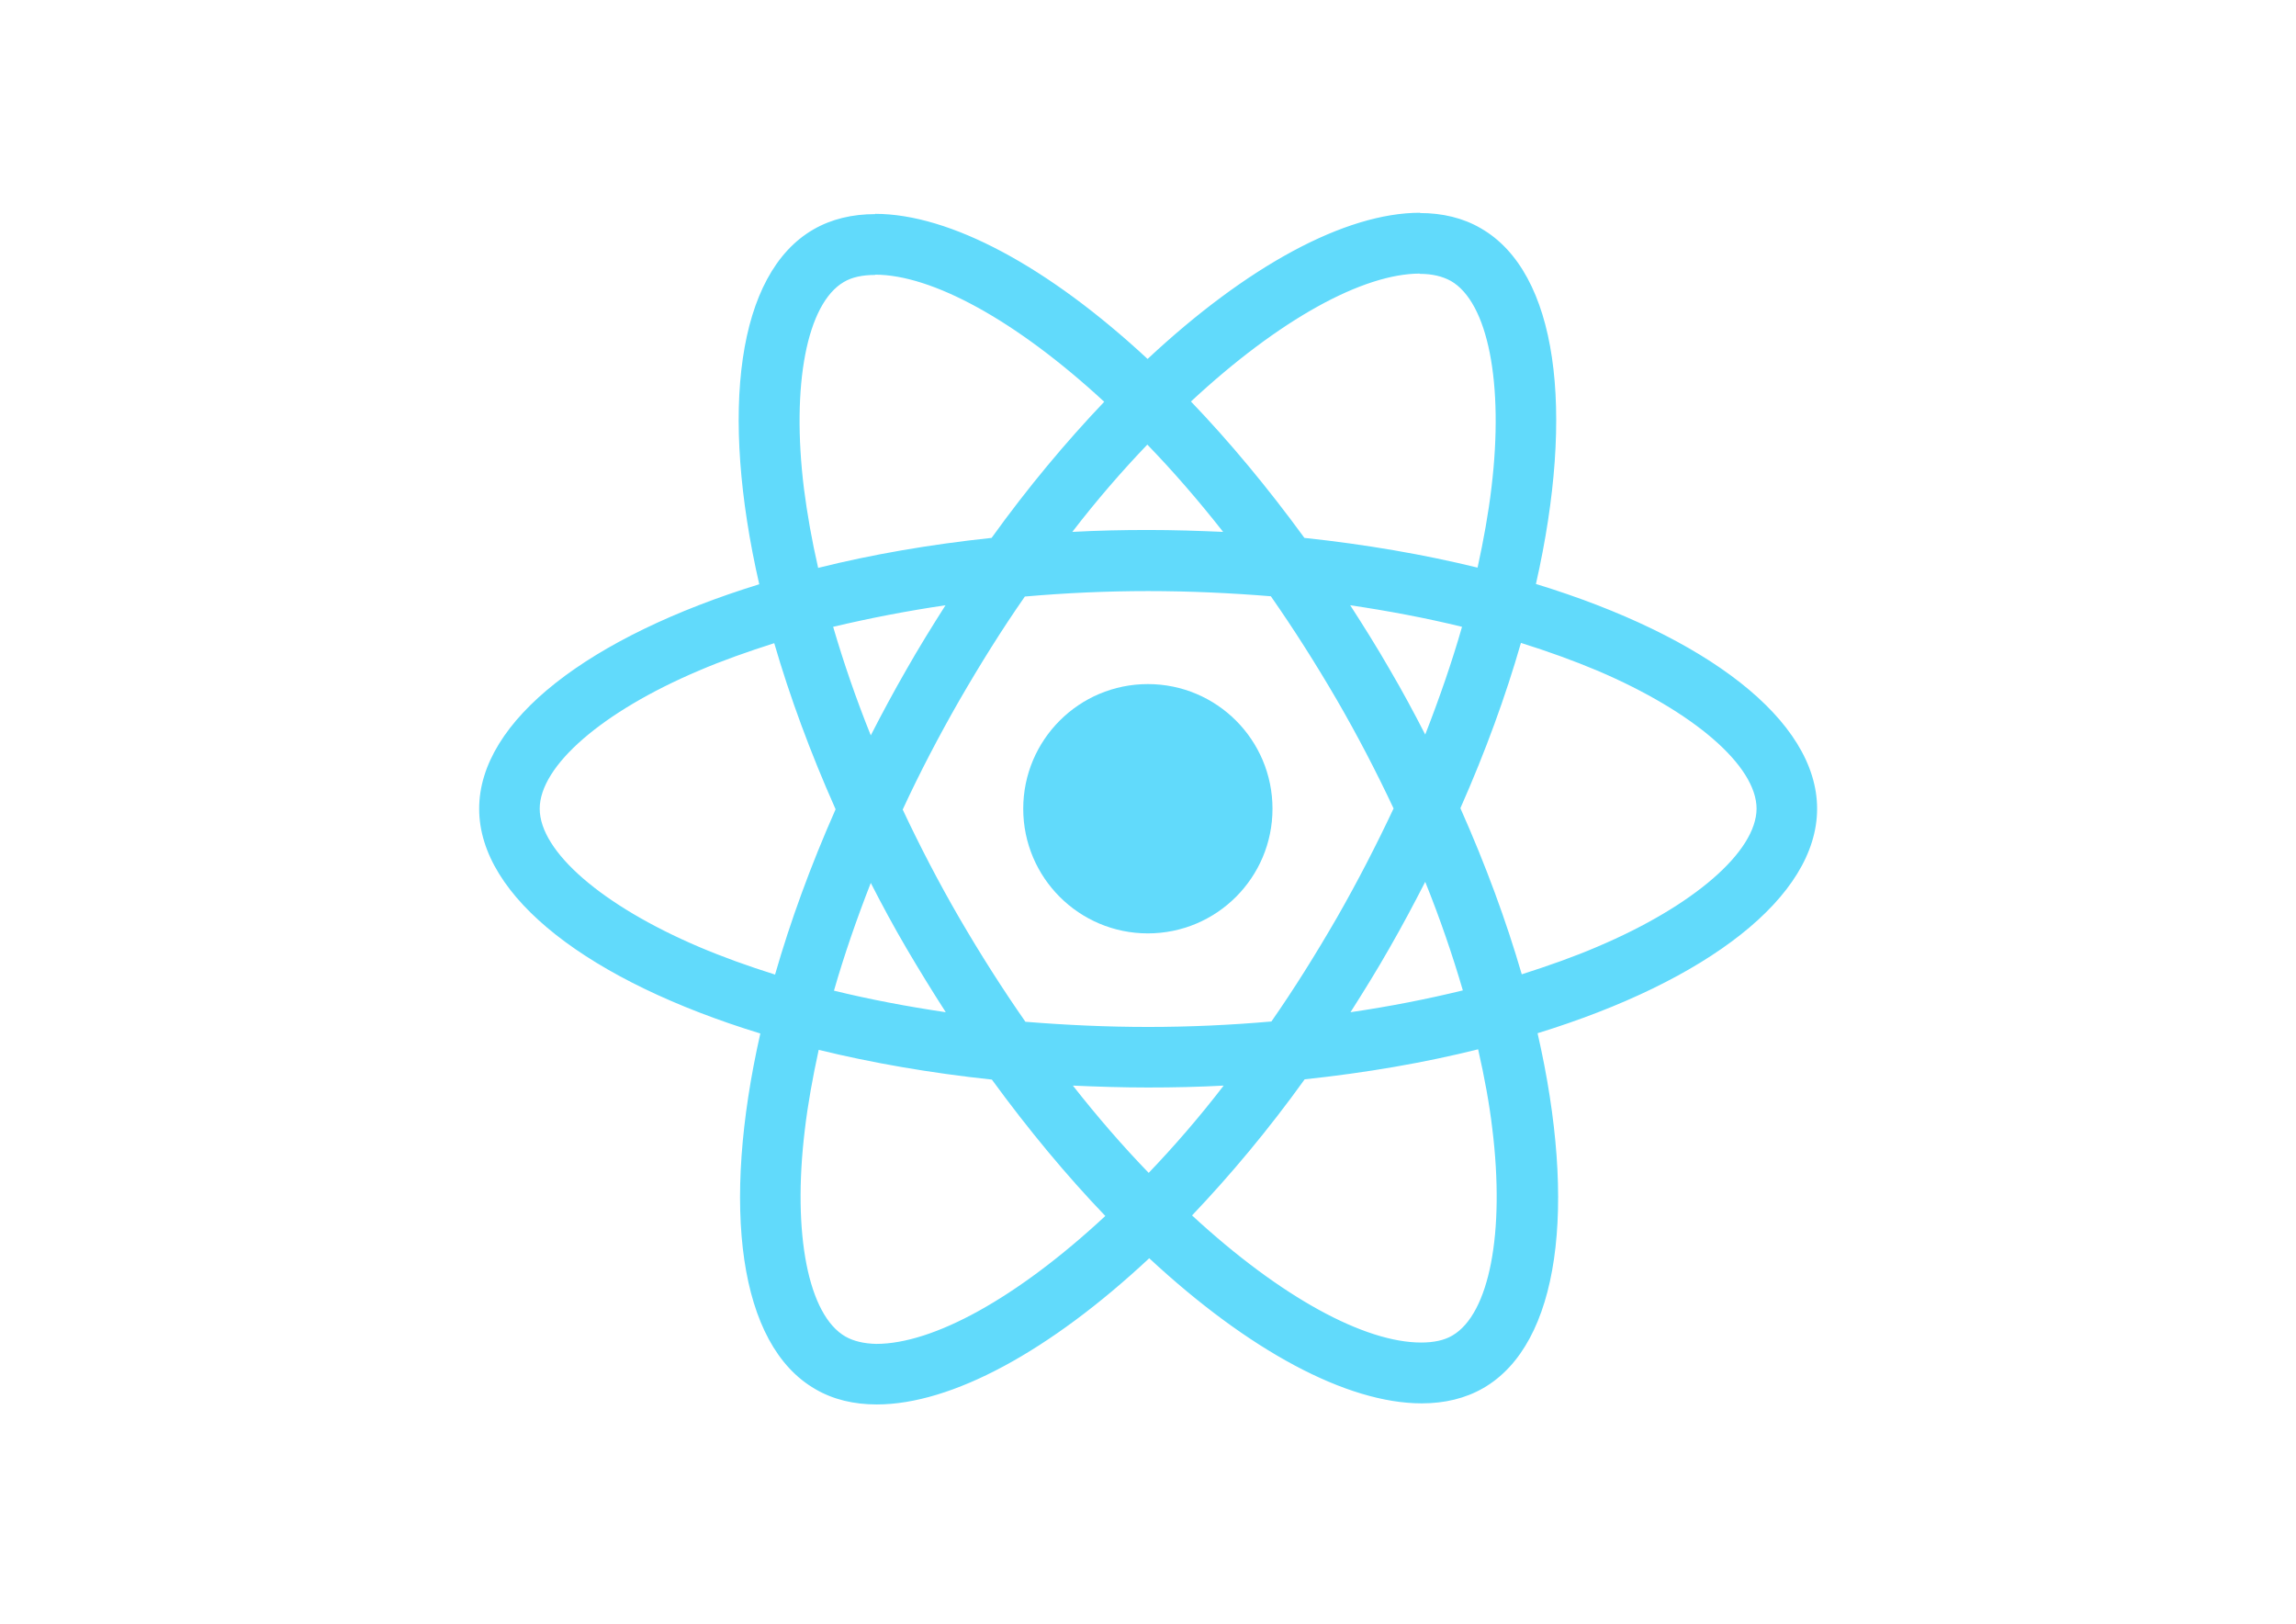
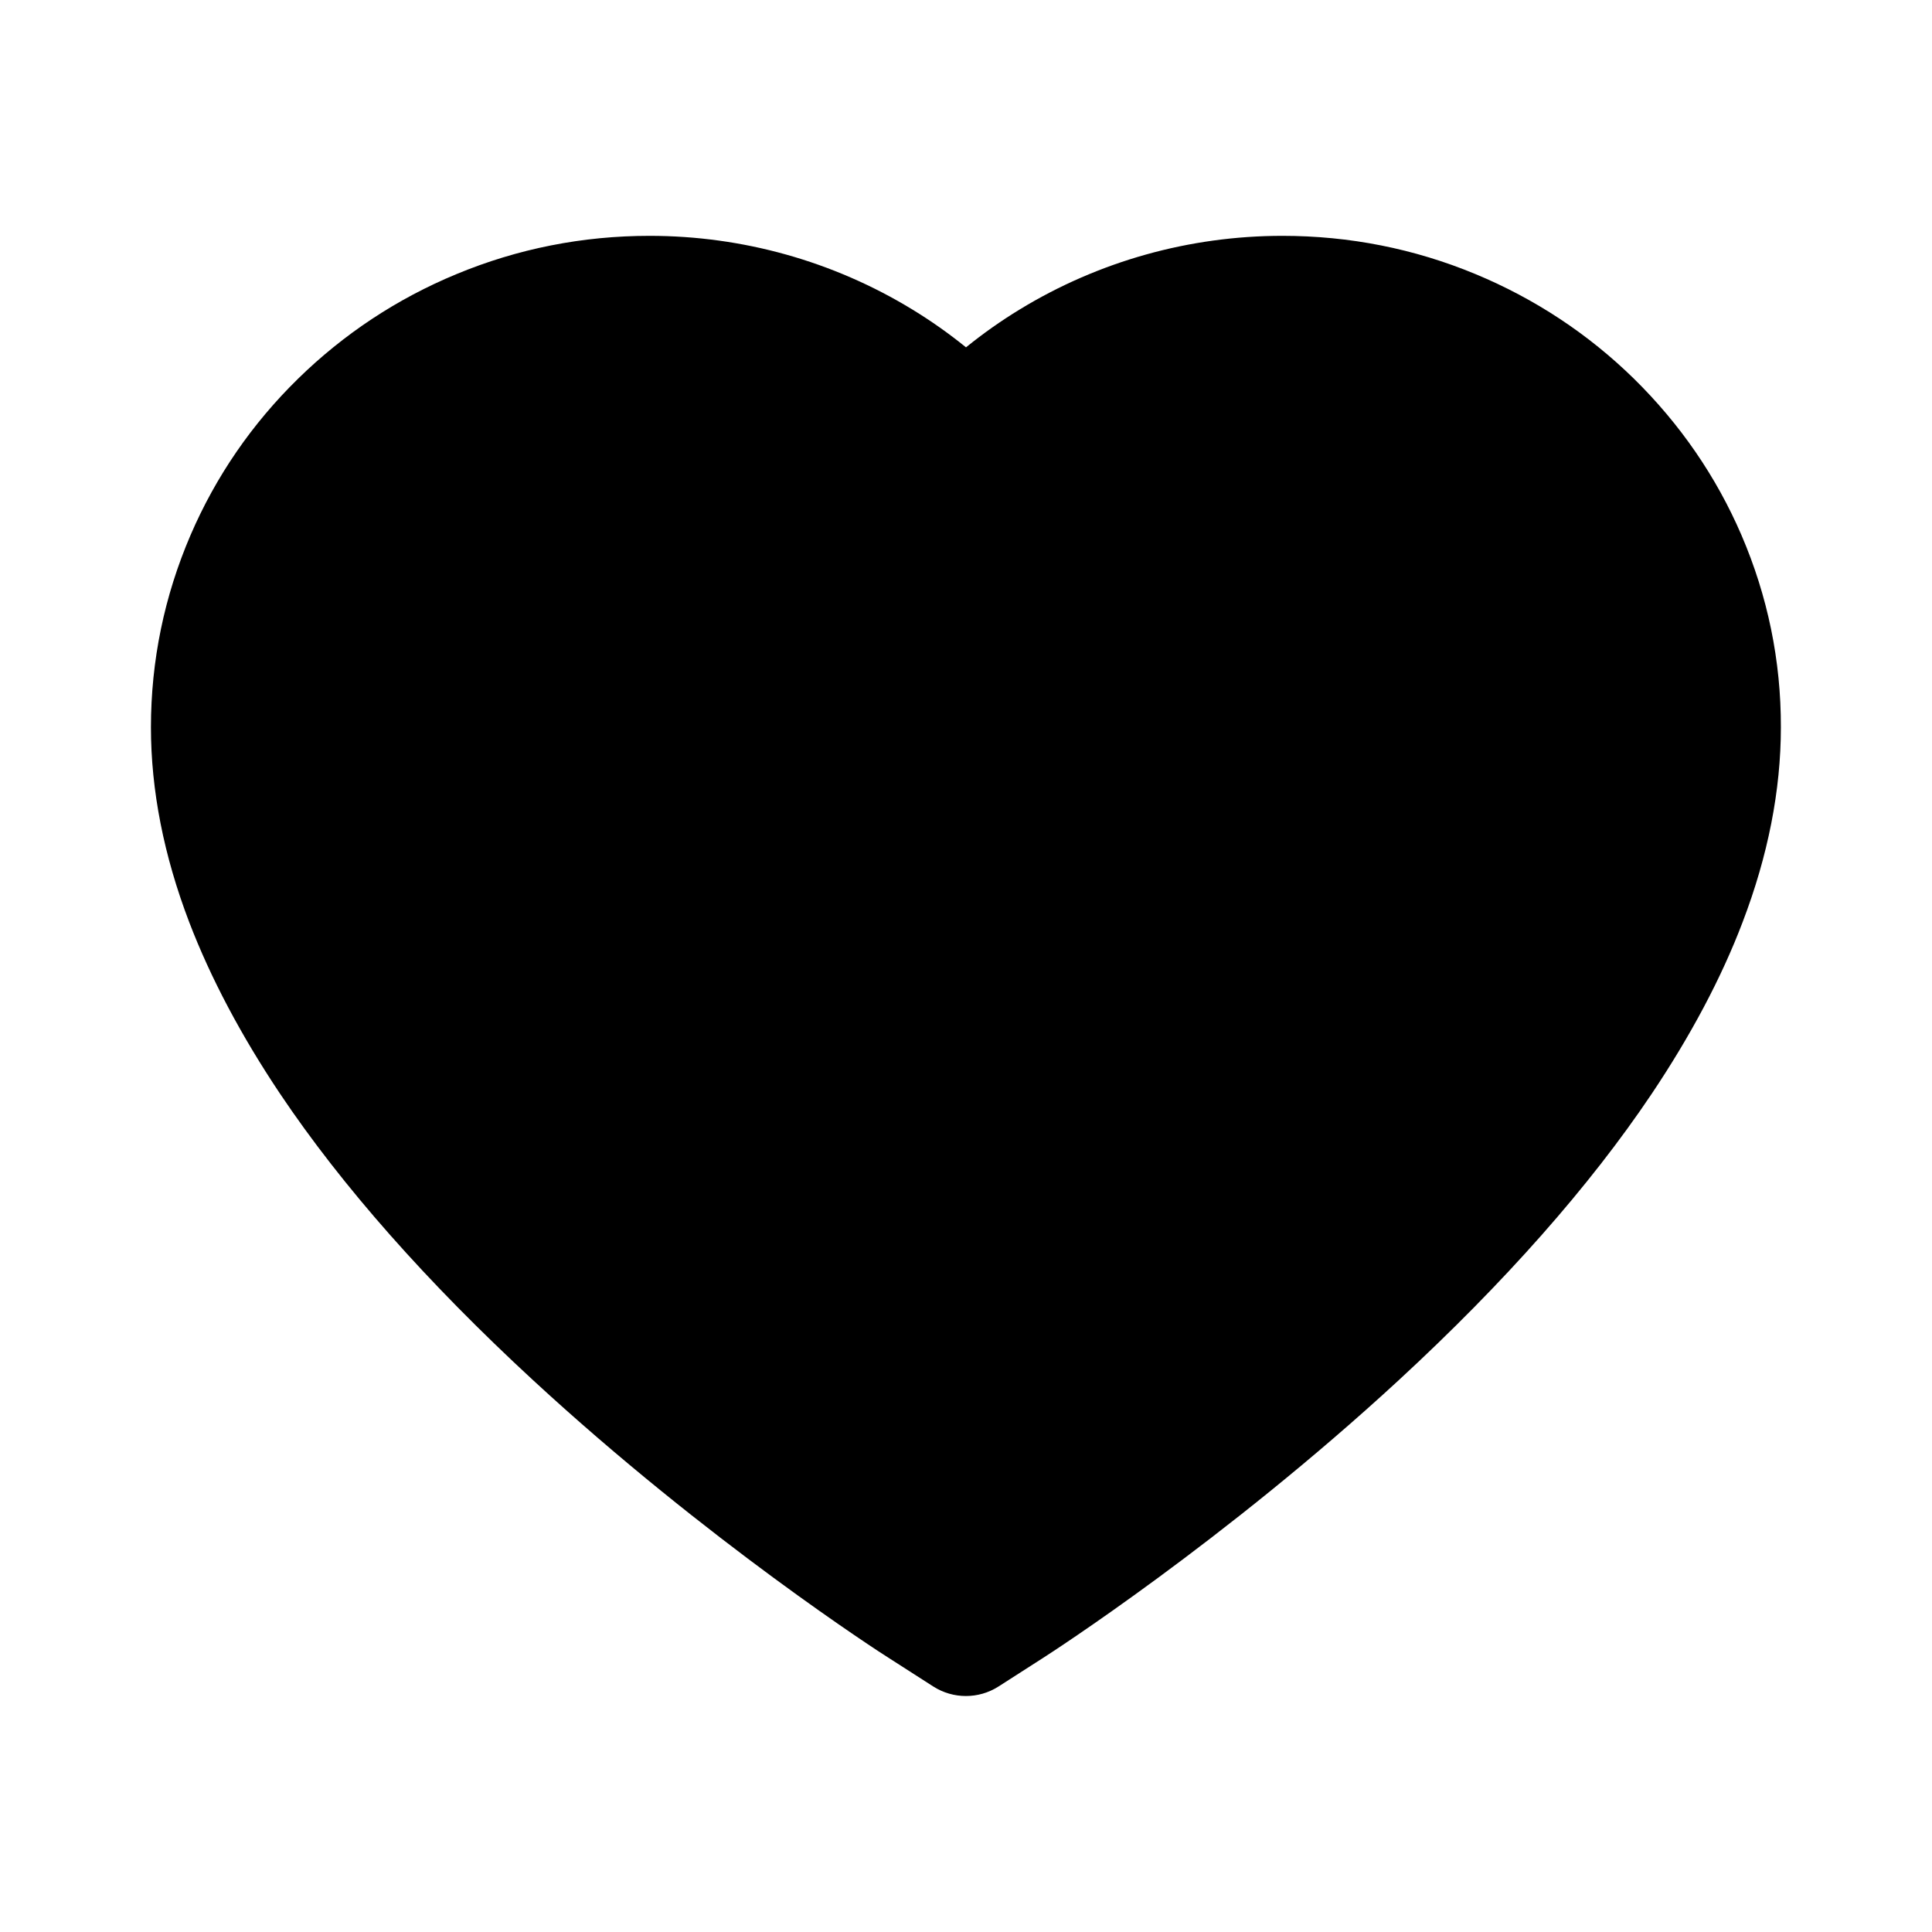
- <svg xmlns="http://www.w3.org/2000/svg" viewBox="0 0 841.9 595.3">
-   <g fill="#61DAFB">
-     <path d="M666.3 296.5c0-32.5-40.7-63.3-103.1-82.4 14.4-63.6 8-114.2-20.2-130.4-6.5-3.8-14.1-5.6-22.4-5.6v22.3c4.6 0 8.3.9 11.4 2.6 13.6 7.8 19.5 37.5 14.9 75.7-1.1 9.4-2.9 19.3-5.1 29.4-19.6-4.8-41-8.5-63.5-10.9-13.5-18.5-27.5-35.3-41.6-50 32.6-30.3 63.2-46.9 84-46.9V78c-27.5 0-63.5 19.6-99.9 53.6-36.4-33.8-72.4-53.2-99.9-53.2v22.3c20.7 0 51.4 16.5 84 46.6-14 14.7-28 31.4-41.3 49.9-22.6 2.4-44 6.1-63.6 11-2.3-10-4-19.7-5.2-29-4.7-38.2 1.1-67.9 14.6-75.8 3-1.8 6.9-2.6 11.5-2.6V78.5c-8.4 0-16 1.8-22.6 5.6-28.1 16.2-34.4 66.7-19.9 130.1-62.2 19.2-102.7 49.9-102.7 82.3 0 32.5 40.7 63.3 103.1 82.4-14.4 63.6-8 114.2 20.2 130.4 6.5 3.8 14.1 5.6 22.5 5.6 27.5 0 63.5-19.6 99.9-53.6 36.4 33.8 72.4 53.2 99.9 53.2 8.4 0 16-1.8 22.6-5.6 28.1-16.2 34.4-66.7 19.9-130.1 62-19.1 102.5-49.9 102.5-82.3zm-130.2-66.7c-3.7 12.9-8.3 26.2-13.5 39.5-4.1-8-8.4-16-13.1-24-4.6-8-9.5-15.8-14.4-23.4 14.2 2.1 27.9 4.7 41 7.9zm-45.8 106.5c-7.8 13.5-15.8 26.3-24.1 38.2-14.9 1.3-30 2-45.2 2-15.1 0-30.2-.7-45-1.9-8.3-11.9-16.4-24.6-24.2-38-7.6-13.1-14.5-26.4-20.8-39.8 6.2-13.4 13.2-26.8 20.7-39.9 7.8-13.5 15.8-26.3 24.1-38.2 14.9-1.3 30-2 45.2-2 15.1 0 30.2.7 45 1.9 8.3 11.9 16.4 24.6 24.2 38 7.6 13.1 14.5 26.4 20.8 39.8-6.3 13.4-13.2 26.8-20.7 39.9zm32.3-13c5.4 13.4 10 26.8 13.8 39.8-13.1 3.2-26.9 5.9-41.2 8 4.9-7.7 9.8-15.6 14.4-23.7 4.6-8 8.9-16.1 13-24.1zM421.2 430c-9.3-9.6-18.6-20.3-27.8-32 9 .4 18.2.7 27.5.7 9.4 0 18.7-.2 27.8-.7-9 11.7-18.3 22.4-27.5 32zm-74.4-58.9c-14.2-2.1-27.9-4.7-41-7.9 3.7-12.9 8.3-26.2 13.5-39.5 4.1 8 8.4 16 13.1 24 4.7 8 9.5 15.8 14.4 23.4zM420.7 163c9.3 9.6 18.6 20.3 27.8 32-9-.4-18.2-.7-27.5-.7-9.4 0-18.7.2-27.8.7 9-11.7 18.3-22.4 27.5-32zm-74 58.9c-4.9 7.7-9.8 15.6-14.4 23.7-4.6 8-8.9 16-13 24-5.4-13.4-10-26.8-13.8-39.8 13.1-3.1 26.9-5.8 41.2-7.9zm-90.5 125.2c-35.4-15.1-58.3-34.9-58.3-50.6 0-15.7 22.9-35.6 58.3-50.6 8.6-3.7 18-7 27.7-10.1 5.7 19.6 13.2 40 22.5 60.9-9.2 20.8-16.6 41.1-22.2 60.6-9.9-3.1-19.3-6.5-28-10.2zM310 490c-13.6-7.8-19.5-37.5-14.9-75.7 1.1-9.4 2.9-19.3 5.1-29.4 19.6 4.8 41 8.5 63.5 10.9 13.5 18.5 27.5 35.3 41.6 50-32.6 30.3-63.2 46.9-84 46.9-4.5-.1-8.3-1-11.3-2.7zm237.2-76.2c4.7 38.2-1.1 67.9-14.6 75.8-3 1.8-6.9 2.6-11.5 2.6-20.7 0-51.4-16.5-84-46.6 14-14.7 28-31.4 41.3-49.9 22.6-2.4 44-6.1 63.6-11 2.3 10.1 4.1 19.8 5.2 29.1zm38.5-66.7c-8.6 3.7-18 7-27.7 10.1-5.7-19.6-13.2-40-22.5-60.9 9.2-20.8 16.6-41.1 22.2-60.6 9.9 3.1 19.3 6.5 28.1 10.2 35.4 15.1 58.3 34.9 58.3 50.6-.1 15.7-23 35.6-58.4 50.6zM320.8 78.4z" />
-     <circle cx="420.9" cy="296.5" r="45.7" />
-     <path d="M520.5 78.1z" />
-   </g>
+ <svg width="1em" height="1em" fill="currentColor" viewBox="0 0 1024 1024">
+   <path d="M923 283.6c-13.4-31.1-32.6-58.9-56.9-82.8-24.3-23.8-52.5-42.4-84-55.5-32.5-13.5-66.9-20.3-102.4-20.3-49.3 0-97.4 13.5-139.2 39-10 6.1-19.5 12.8-28.5 20.1-9-7.3-18.5-14-28.5-20.1-41.8-25.5-89.9-39-139.2-39-35.5 0-69.9 6.8-102.4 20.3-31.4 13-59.7 31.7-84 55.5-24.4 23.9-43.5 51.7-56.9 82.8-13.9 32.3-21 66.6-21 101.9 0 33.3 6.8 68 20.3 103.3 11.3 29.5 27.5 60.1 48.2 91 32.8 48.9 77.9 99.9 133.9 151.6 92.8 85.7 184.7 144.9 188.6 147.3l23.7 15.2c10.5 6.7 24 6.7 34.5 0l23.7-15.2c3.9-2.5 95.7-61.6 188.6-147.3 56-51.7 101.1-102.7 133.9-151.6 20.7-30.9 37-61.5 48.2-91 13.5-35.3 20.3-70 20.3-103.3 0.1-35.3-7-69.6-20.9-101.9z" />
</svg>
